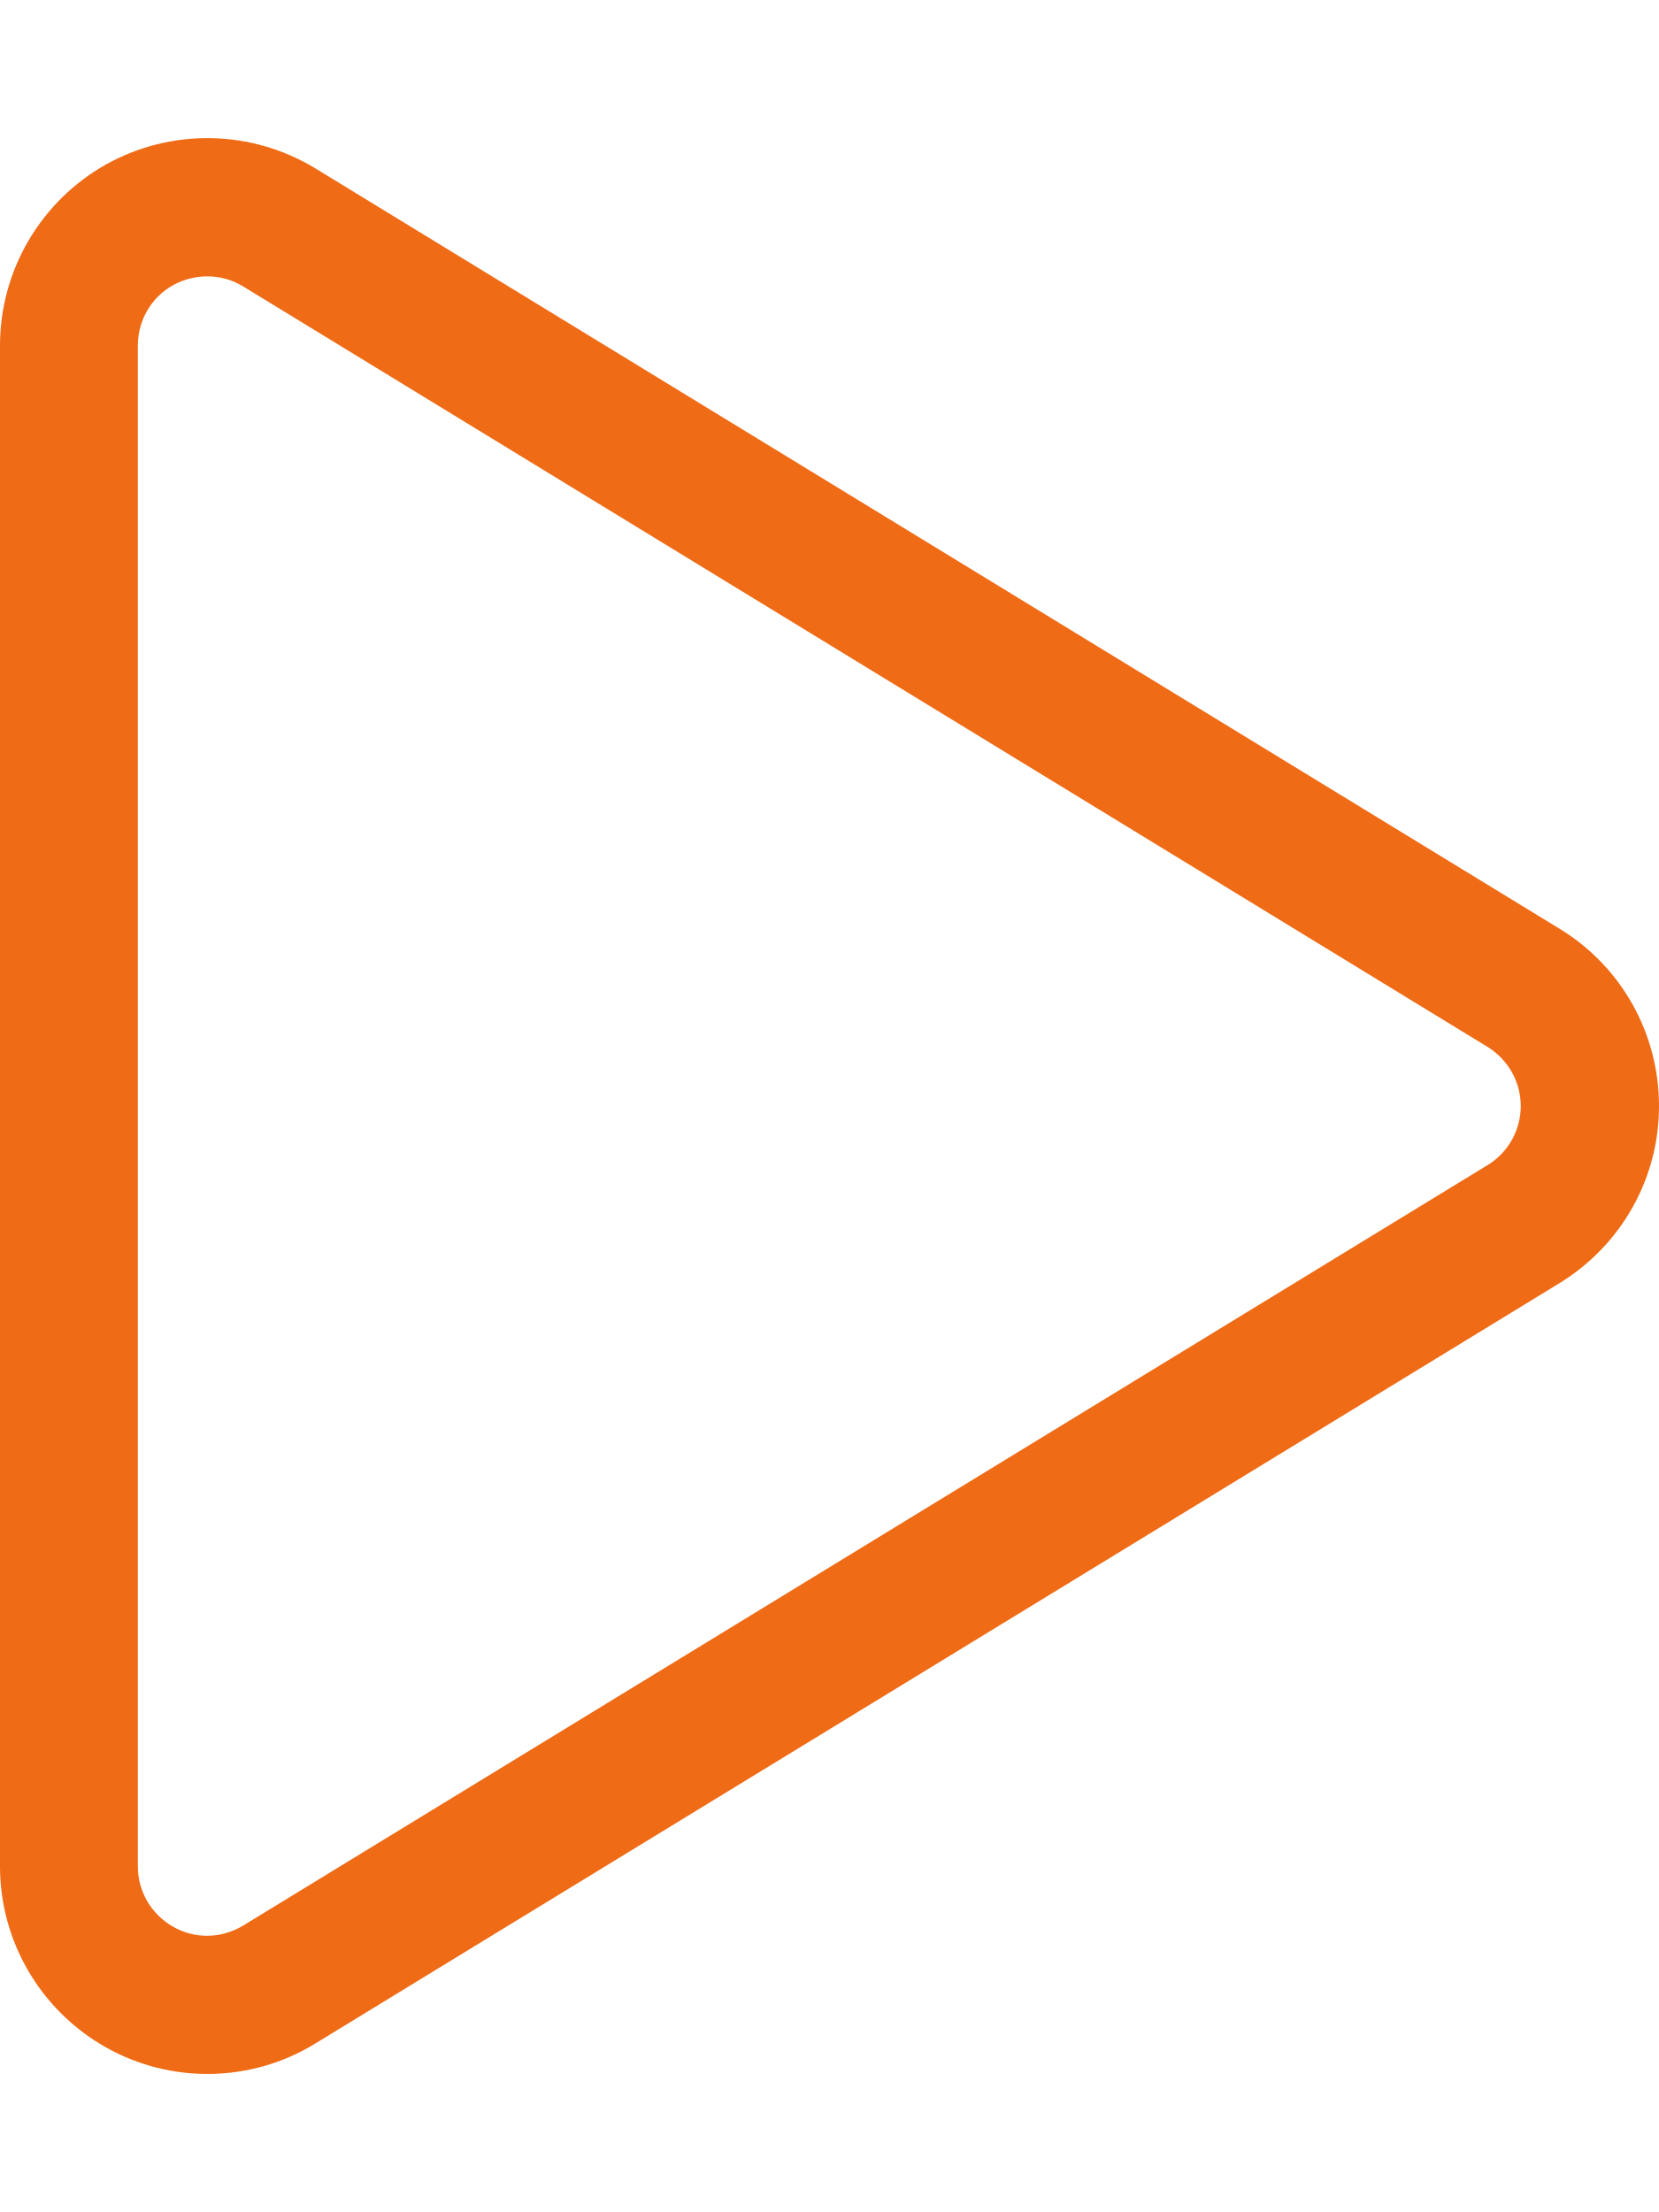
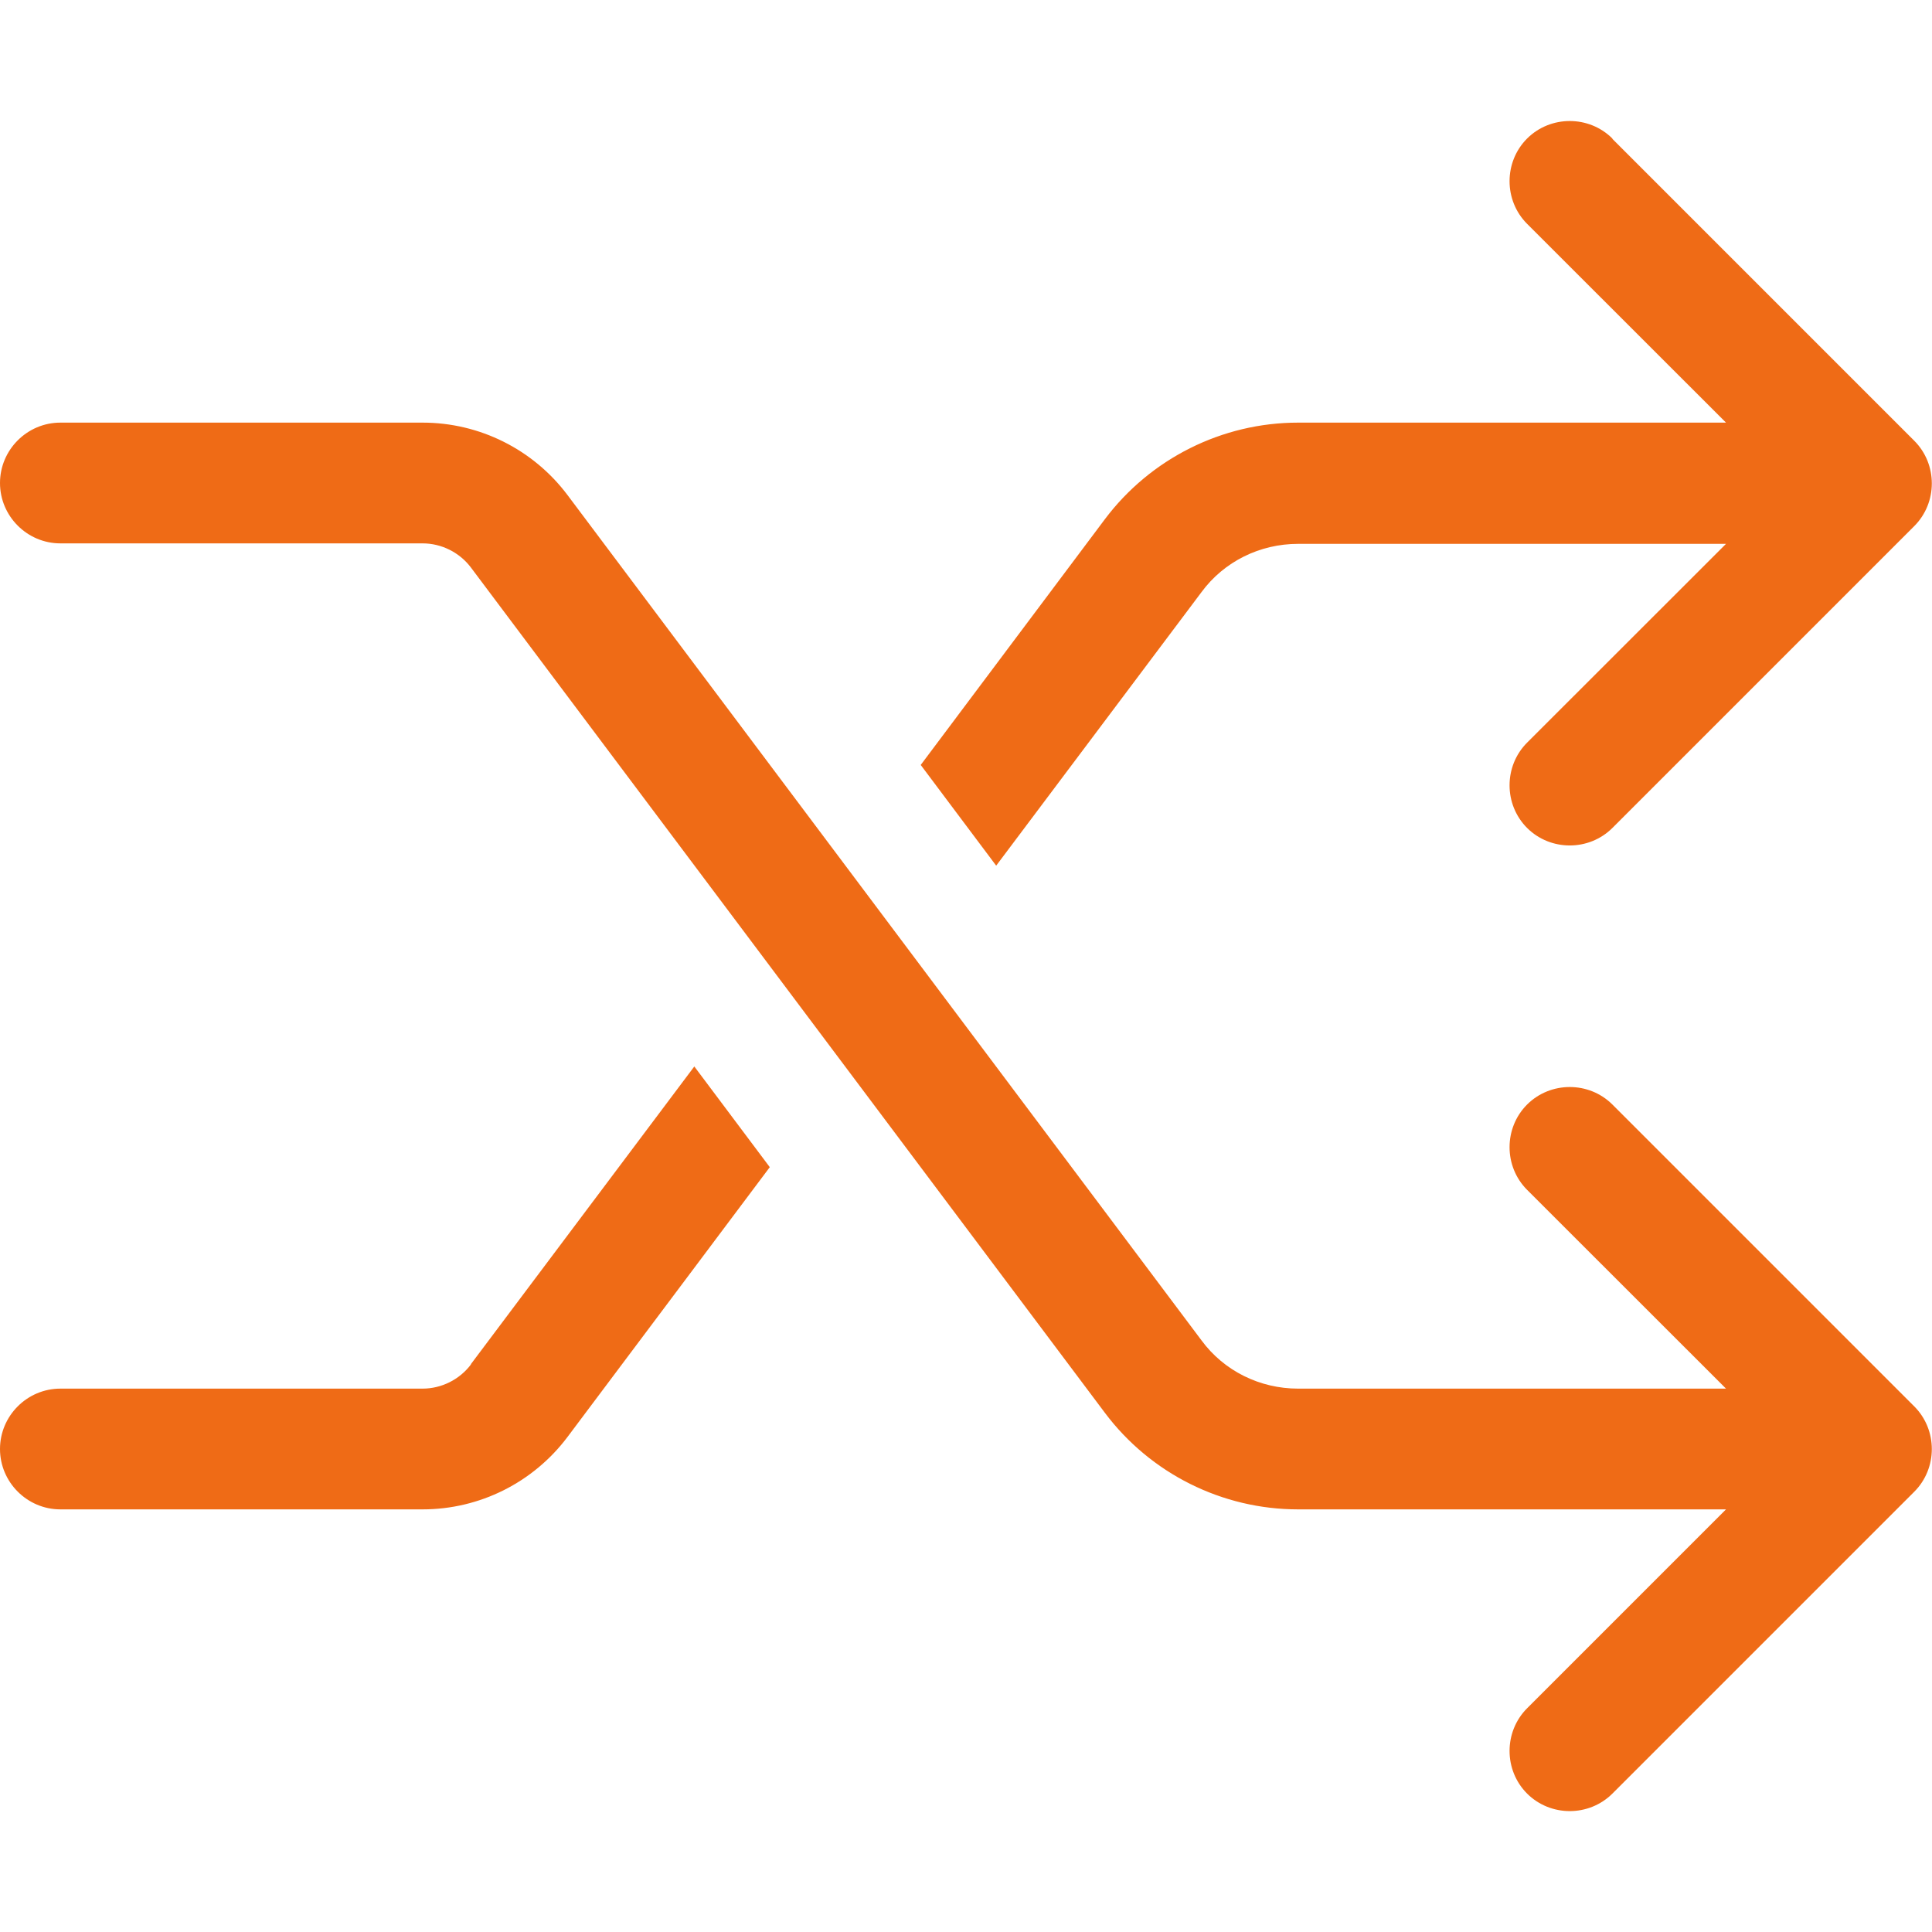
- <svg xmlns="http://www.w3.org/2000/svg" width="12" height="16" viewBox="0 0 12 16" fill="none">
-   <path d="M1.759 2.072C1.606 1.978 1.413 1.975 1.253 2.062C1.094 2.15 0.997 2.318 0.997 2.5V13.5C0.997 13.681 1.094 13.847 1.253 13.937C1.413 14.028 1.603 14.022 1.759 13.928L10.759 8.428C10.909 8.337 11 8.175 11 8C11 7.825 10.909 7.665 10.759 7.572L1.759 2.072ZM0.766 1.19C1.241 0.925 1.819 0.937 2.281 1.218L11.281 6.718C11.728 6.99 12 7.475 12 8C12 8.525 11.728 9.006 11.281 9.281L2.281 14.781C1.819 15.065 1.238 15.075 0.766 14.809C0.294 14.543 0 14.043 0 13.5V2.5C0 1.956 0.294 1.456 0.766 1.19Z" fill="#EF6B16" />
+ <svg xmlns="http://www.w3.org/2000/svg" width="16" height="16" viewBox="0 0 16 16" fill="none">
+   <path d="M13.353 1.147C13.159 0.954 12.841 0.954 12.647 1.147C12.453 1.341 12.453 1.66 12.647 1.854L14.294 3.5H12.5H10.75C10.122 3.5 9.528 3.797 9.15 4.3L7.625 6.335L8.25 7.169L9.95 4.904C10.137 4.65 10.434 4.504 10.75 4.504H12.5H14.294L12.647 6.15C12.453 6.344 12.453 6.663 12.647 6.857C12.841 7.05 13.159 7.05 13.353 6.857L15.853 4.357C16.047 4.163 16.047 3.844 15.853 3.65L13.353 1.15V1.147ZM3.9 11.3C3.806 11.425 3.656 11.5 3.5 11.5H0.5C0.225 11.5 0 11.725 0 12C0 12.275 0.225 12.5 0.5 12.5H3.5C3.972 12.5 4.416 12.278 4.7 11.9L6.375 9.666L5.75 8.832L3.9 11.297V11.3ZM12.647 14.854C12.841 15.047 13.159 15.047 13.353 14.854L15.853 12.354C16.047 12.16 16.047 11.841 15.853 11.647L13.353 9.147C13.159 8.954 12.841 8.954 12.647 9.147C12.453 9.341 12.453 9.66 12.647 9.854L14.294 11.5H12.5H10.75C10.434 11.5 10.137 11.354 9.95 11.1L4.7 4.1C4.416 3.722 3.972 3.5 3.5 3.5H0.5C0.225 3.5 0 3.725 0 4C0 4.275 0.225 4.5 0.5 4.5H3.5C3.656 4.5 3.806 4.575 3.9 4.7L9.15 11.7C9.528 12.204 10.122 12.5 10.75 12.5H12.5H14.294L12.647 14.147C12.453 14.341 12.453 14.66 12.647 14.854Z" fill="#EF6B16" />
</svg>
